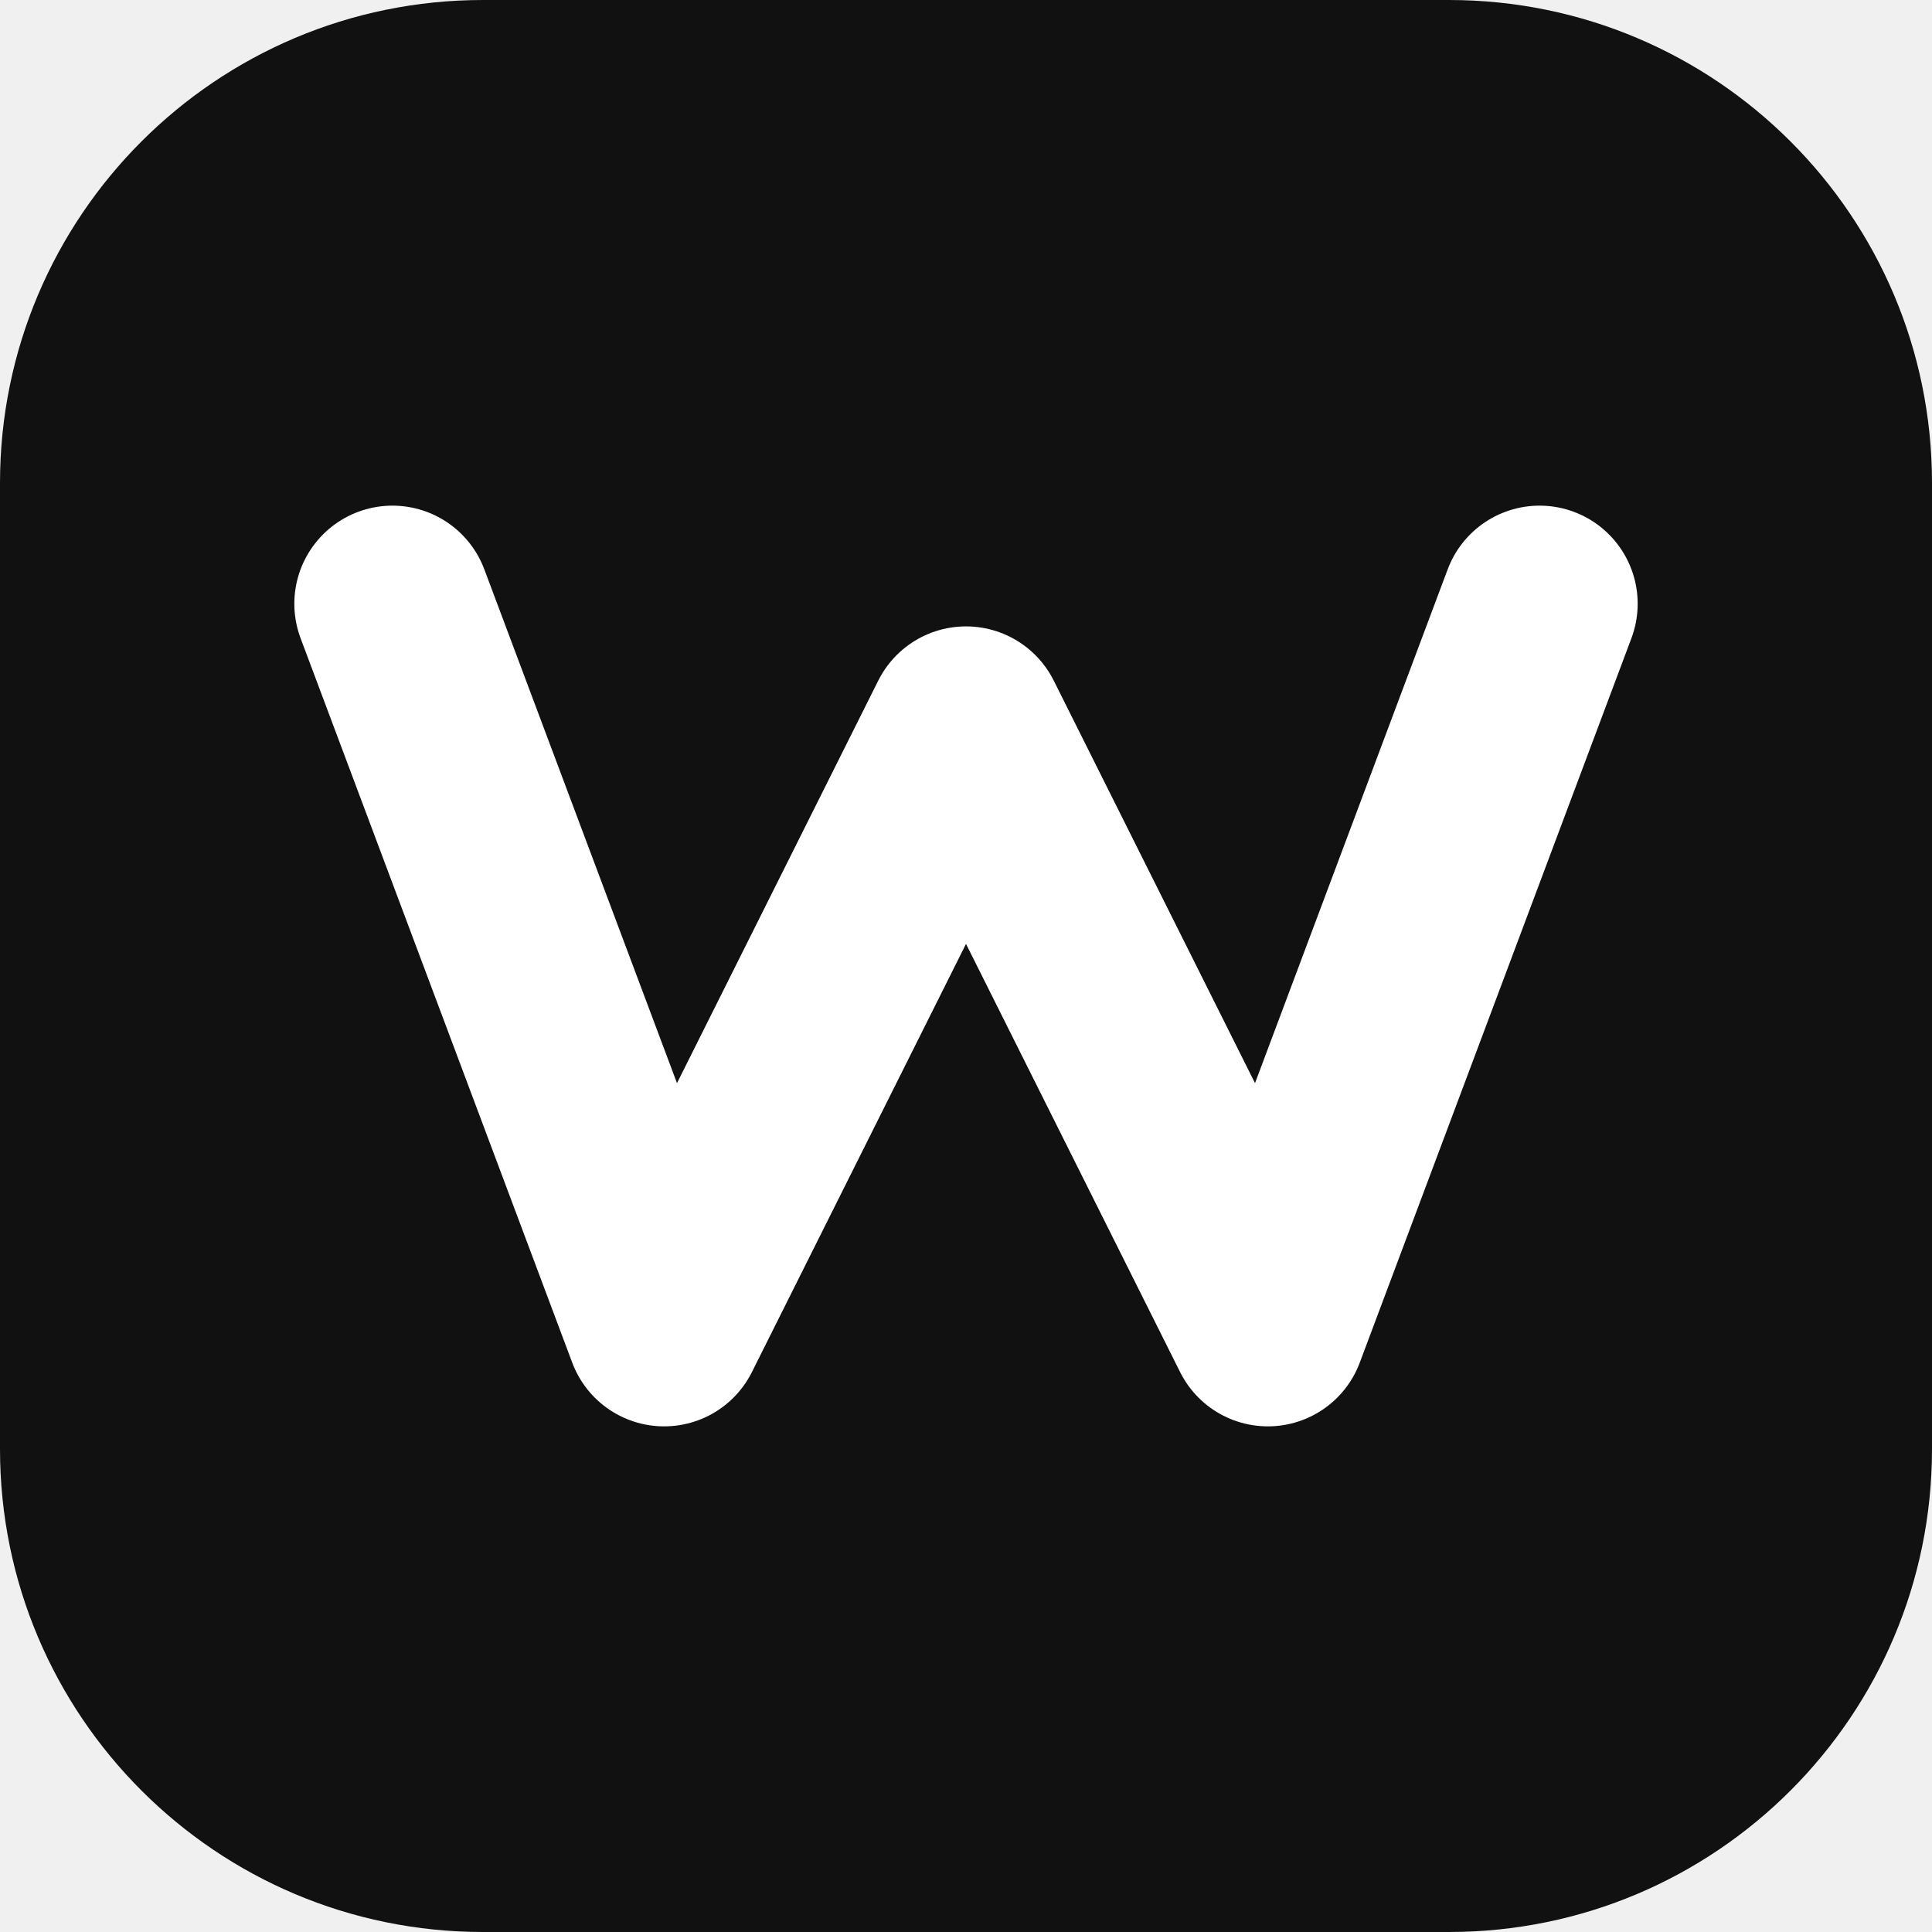
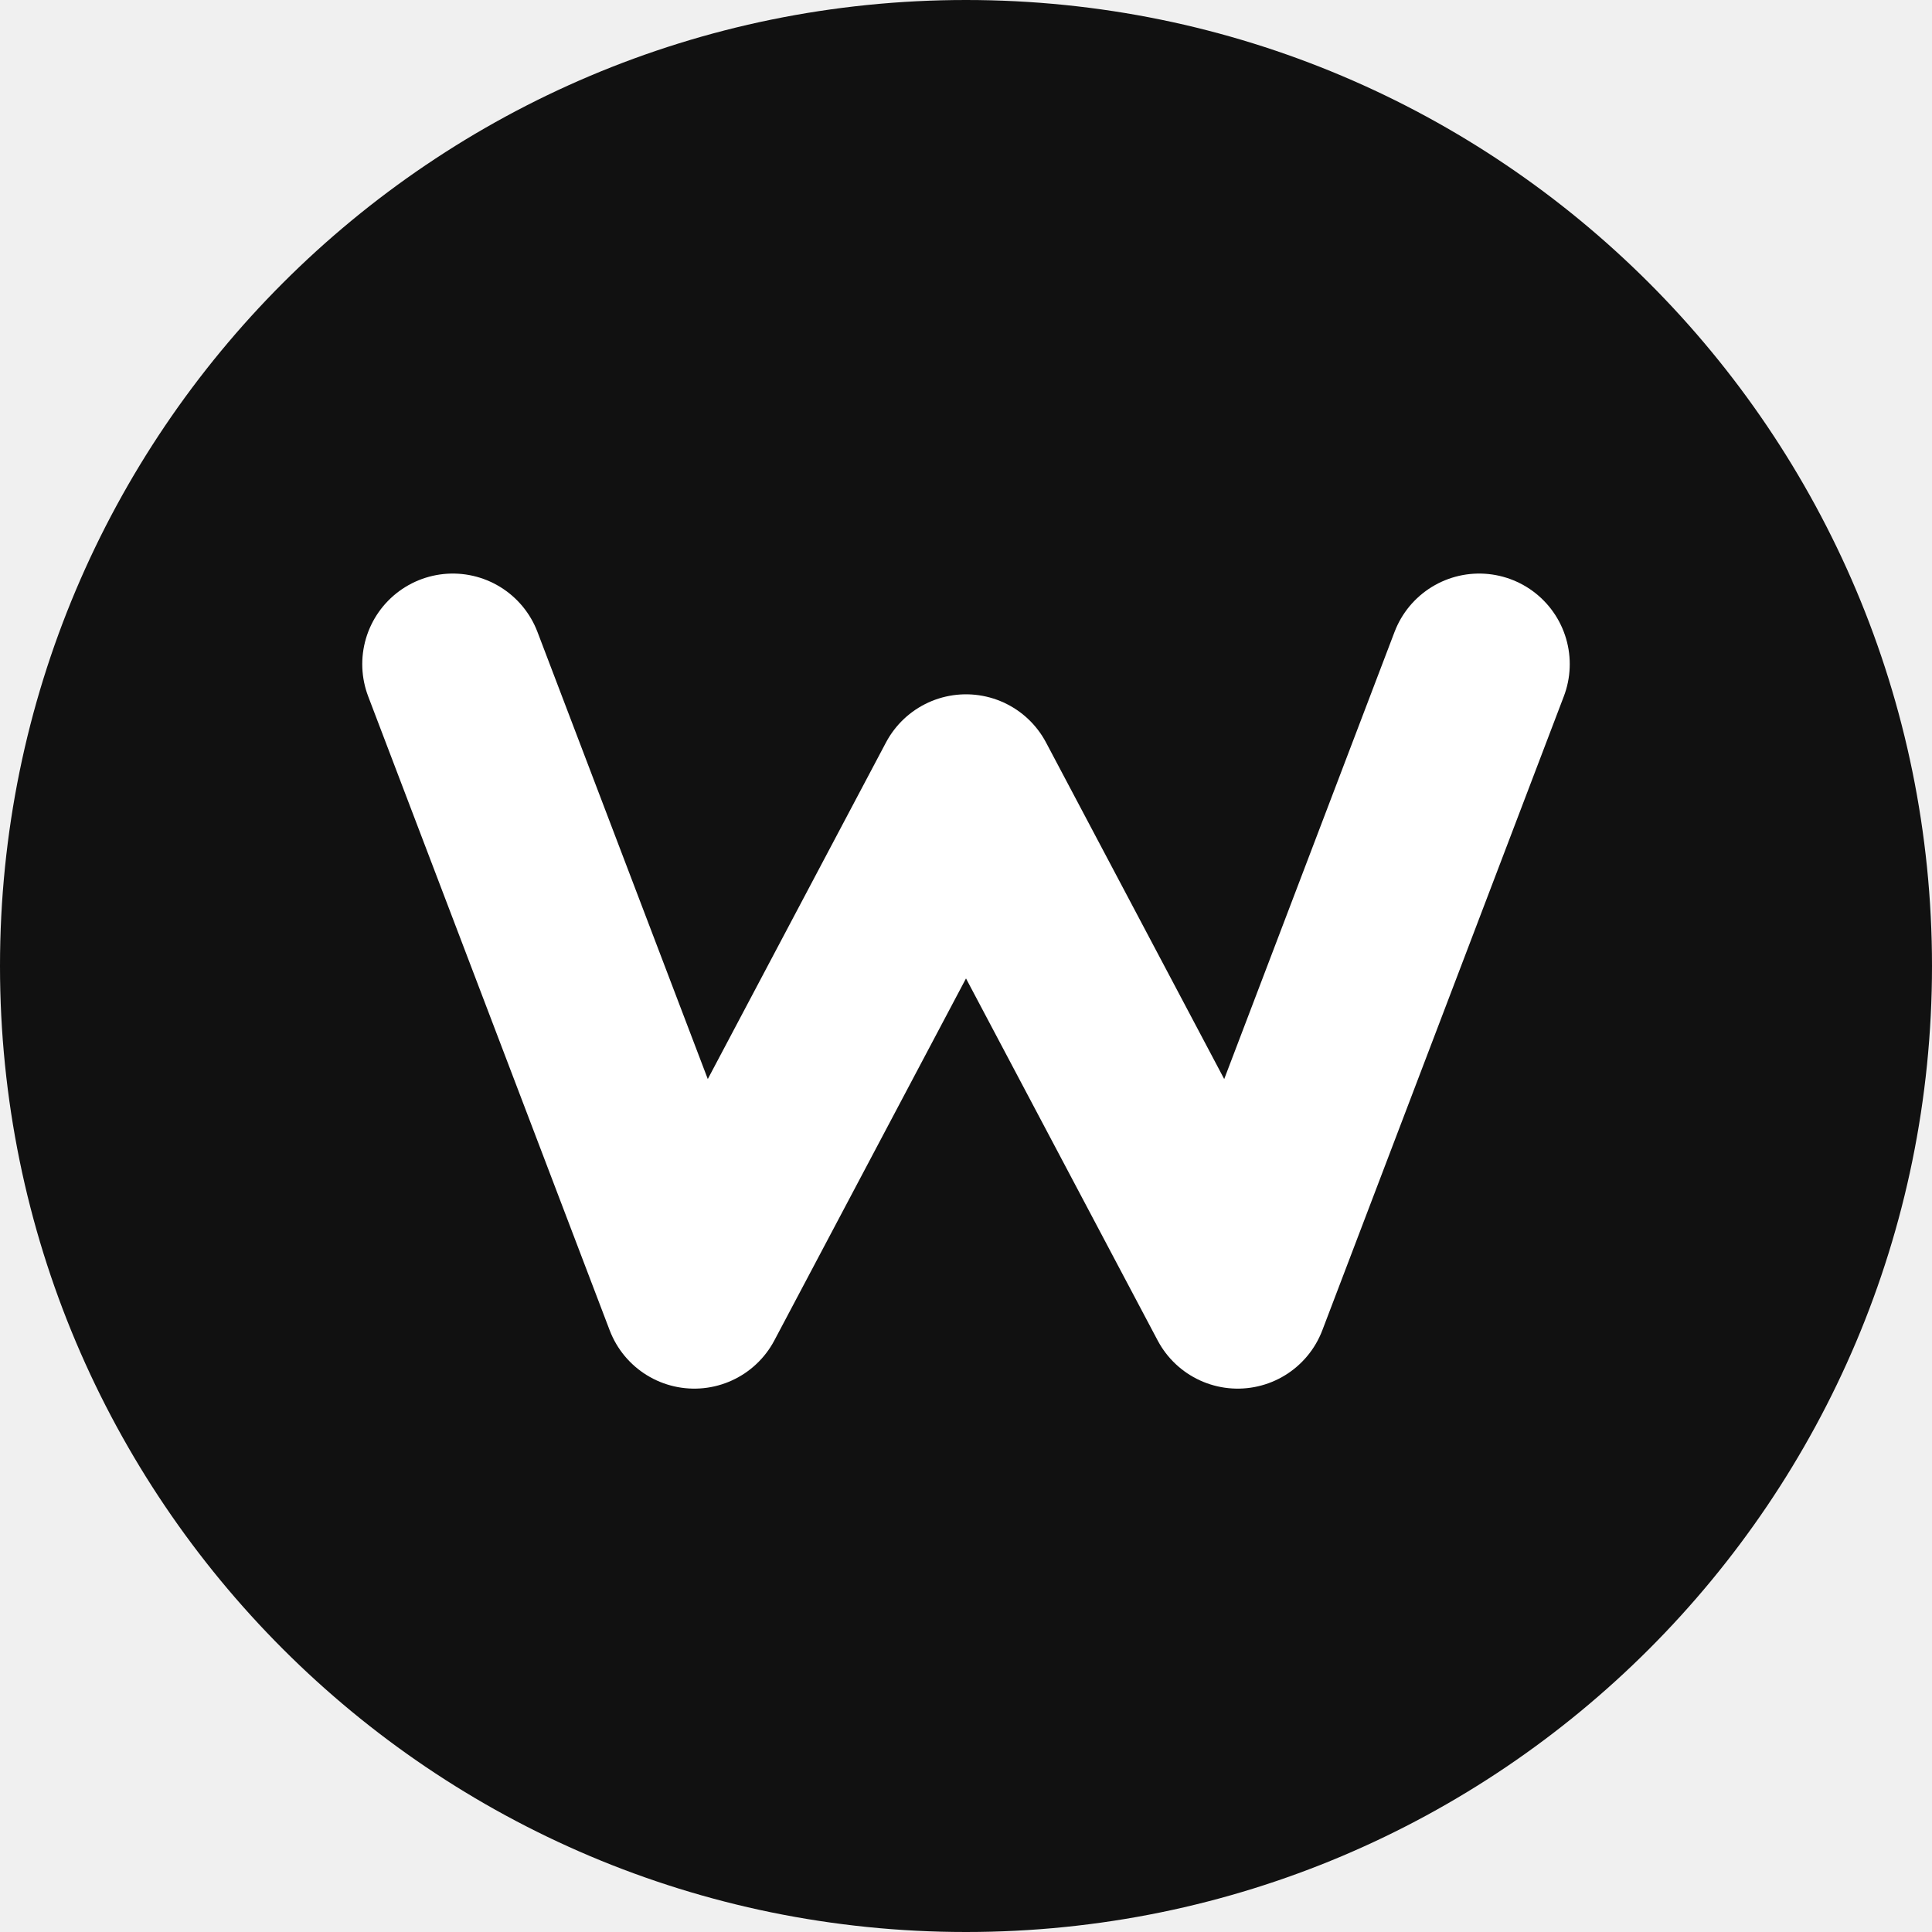
<svg xmlns="http://www.w3.org/2000/svg" viewBox="0 0 64 64">
-   <rect width="64" height="64" rx="16" fill="#111111" />
-   <path d="M13 20 L22 44 L32 24 L42 44 L51 20" fill="none" stroke="#FFFFFF" stroke-width="6.5" stroke-linecap="round" stroke-linejoin="round" />
+   <circle cx="32" cy="32" r="32" fill="#111111" />
+   <path d="M15 22 L23 43 L32 26 L41 43 L49 22" fill="none" stroke="#FFFFFF" stroke-width="6" stroke-linecap="round" stroke-linejoin="round" />
</svg>
